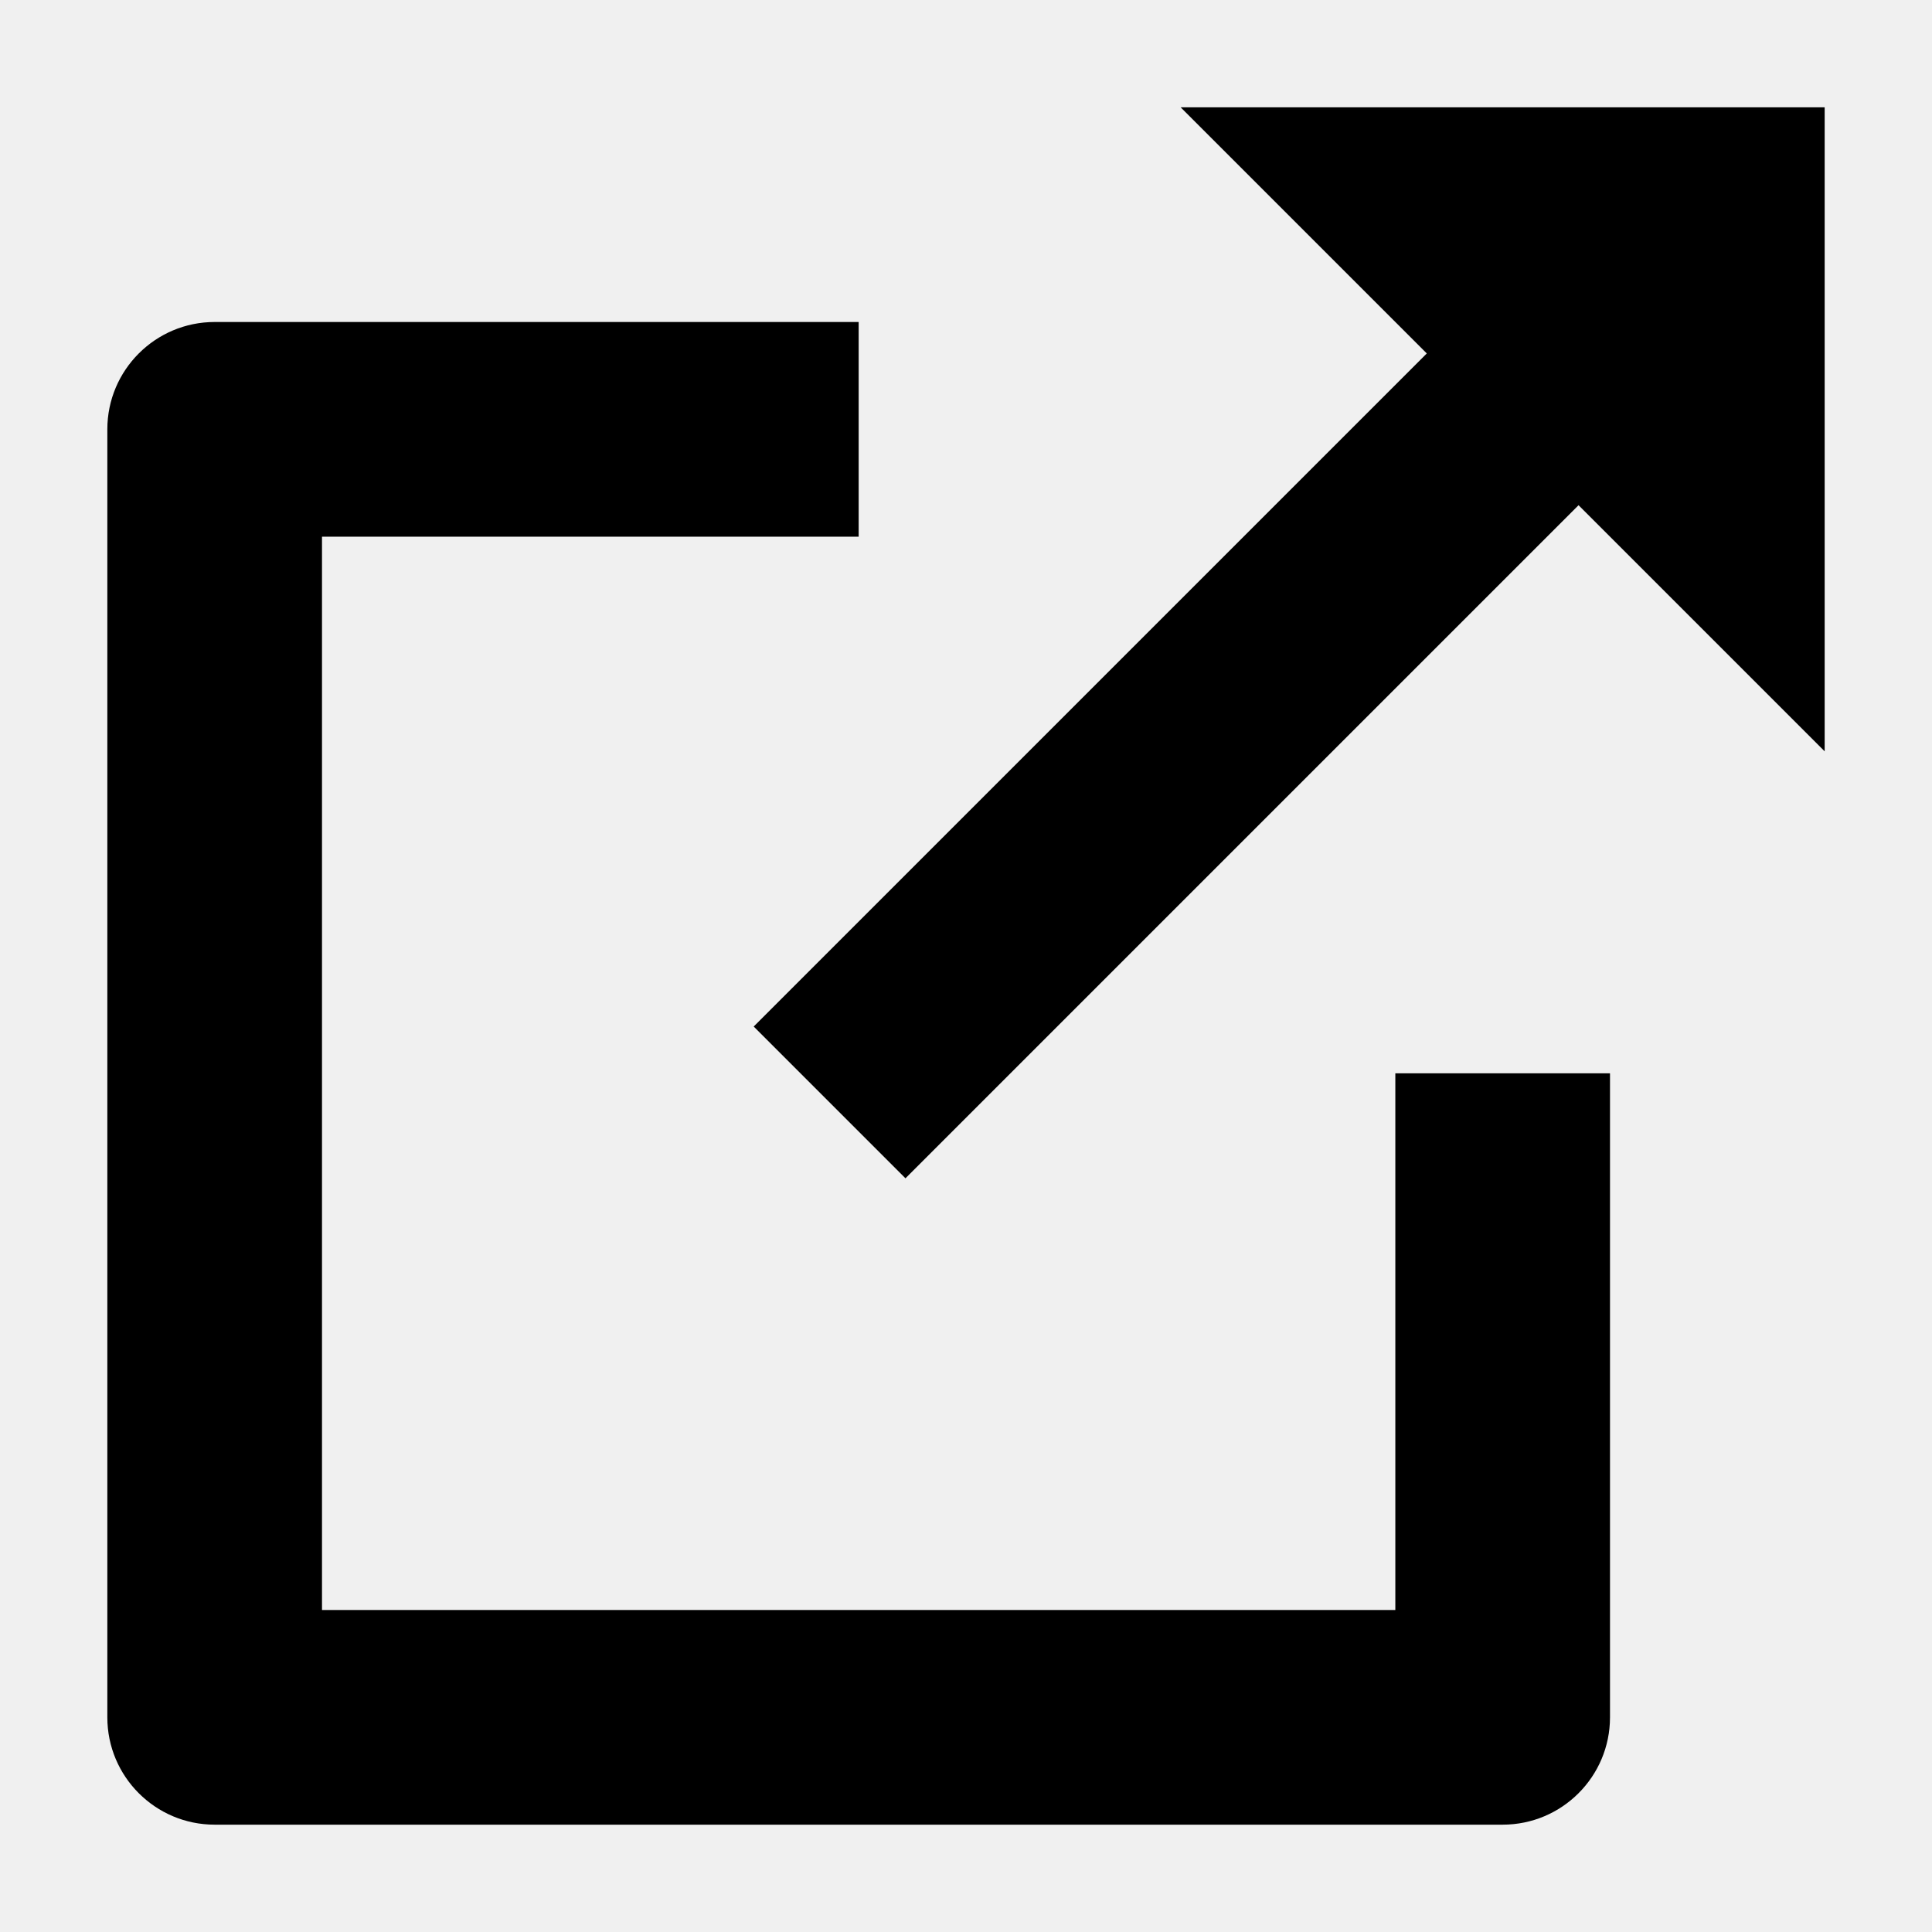
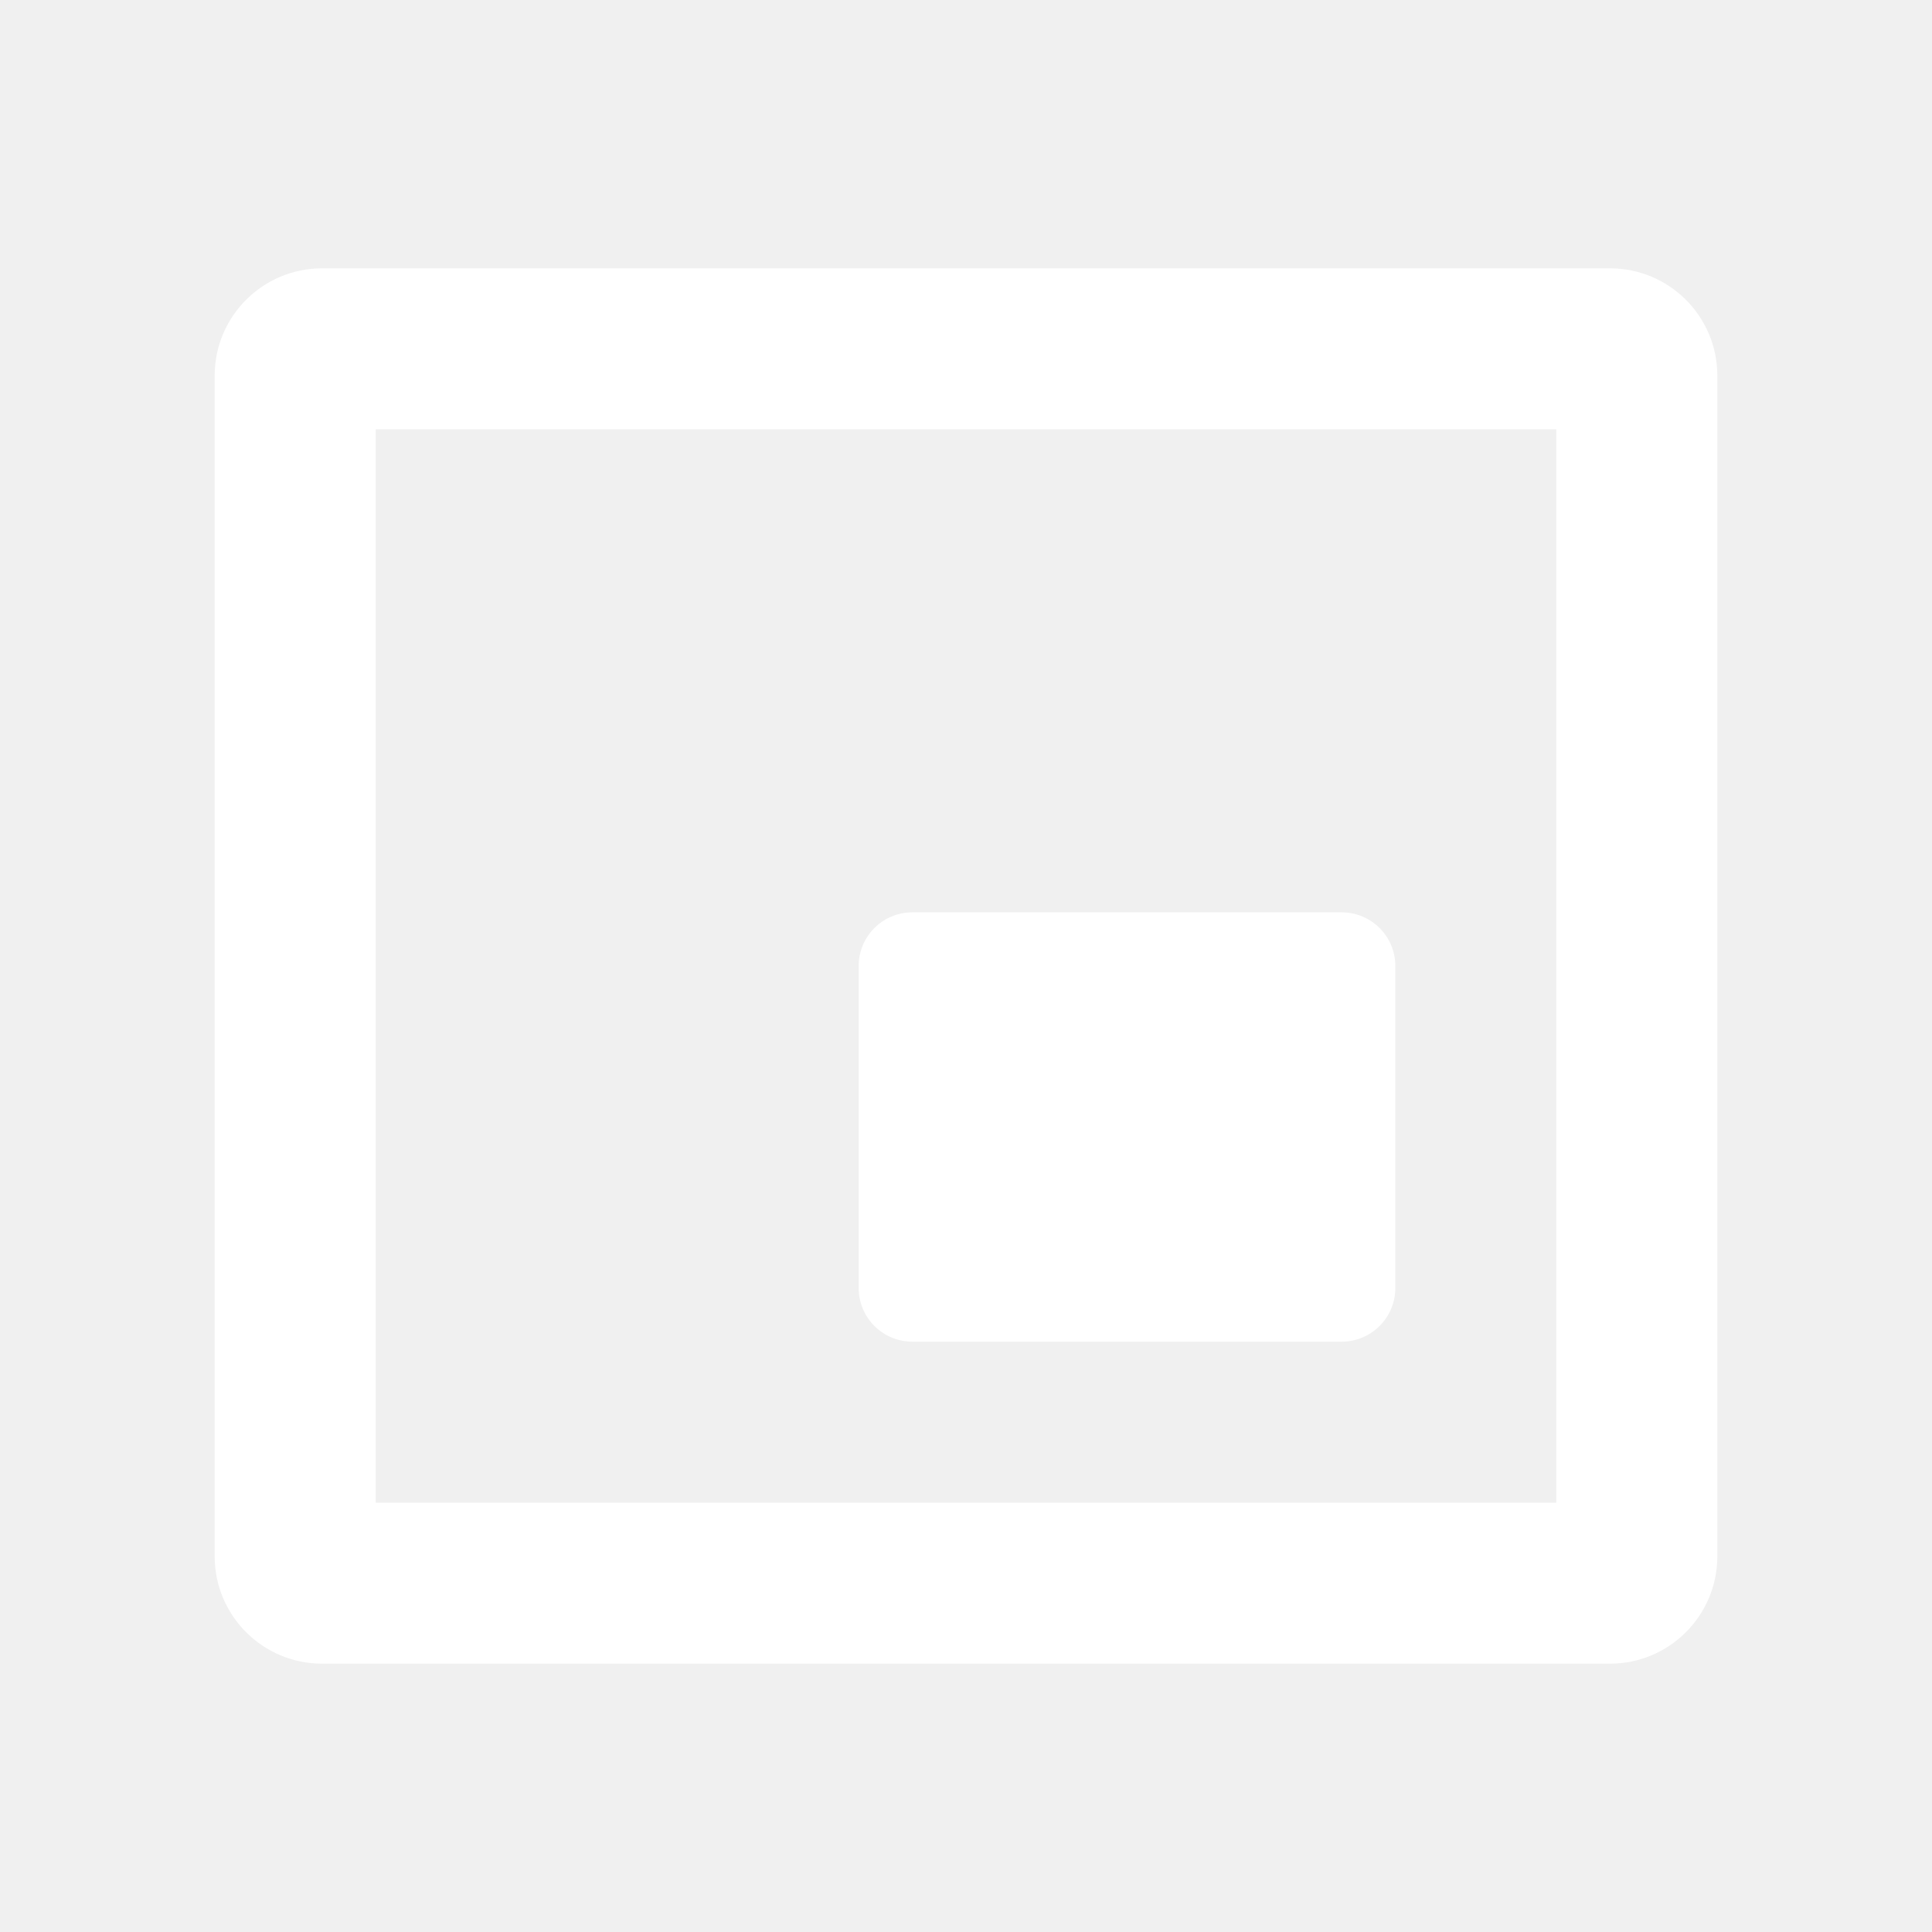
- <svg xmlns="http://www.w3.org/2000/svg" width="18px" height="18px" viewBox="0 0 18 18">
-   <polygon points="13.293 3.293 7.022 9.564 8.436 10.978 14.707 4.707 17 7 17 1 11 1" />
-   <path d="M13,15 L3,15 L3,5 L8,5 L8,3 L2,3 C1.448,3 1,3.448 1,4 L1,16 C1,16.552 1.448,17 2,17 L14,17 C14.552,17 15,16.552 15,16 L15,10 L13,10 L13,15 L13,15 Z" />
+ <svg xmlns="http://www.w3.org/2000/svg" width="18px" height="18px" viewBox="0 0 18 18" version="1.1">
+   <g id="0430需求" stroke="none" stroke-width="1" fill="none" fill-rule="evenodd">
+     <g id="1、视频播放器" transform="translate(-490, -791)">
+       <g id="plyr-pip" transform="translate(490, 791)">
+         <rect id="矩形备份-9" fill-opacity="0" fill="#D8D8D8" x="0" y="0" width="18" height="18" />
+         <g id="编组-4">
+           <rect id="矩形" stroke="#979797" fill="#D8D8D8" opacity="0" x="0.5" y="0.5" width="17" height="17" />
+           <path d="M15,2.5 C15.552,2.5 16,2.948 16,3.5 L16,14.5 C16,15.052 15.552,15.5 15,15.5 L3,15.5 C2.448,15.5 2,15.052 2,14.5 L2,3.5 C2,2.948 2.448,2.5 3,2.5 L15,2.5 Z M14.5,4 L3.5,4 L3.5,14 L14.5,14 L14.5,4 Z M12.5,8.5 C12.776,8.5 13,8.724 13,9 L13,12 C13,12.276 12.776,12.5 12.5,12.5 L8.5,12.5 C8.224,12.5 8,12.276 8,12 L8,9 C8,8.724 8.224,8.5 8.5,8.5 L12.5,8.5 Z" id="形状结合" fill="#FFFFFF" />
+         </g>
+       </g>
+     </g>
+   </g>
</svg>
